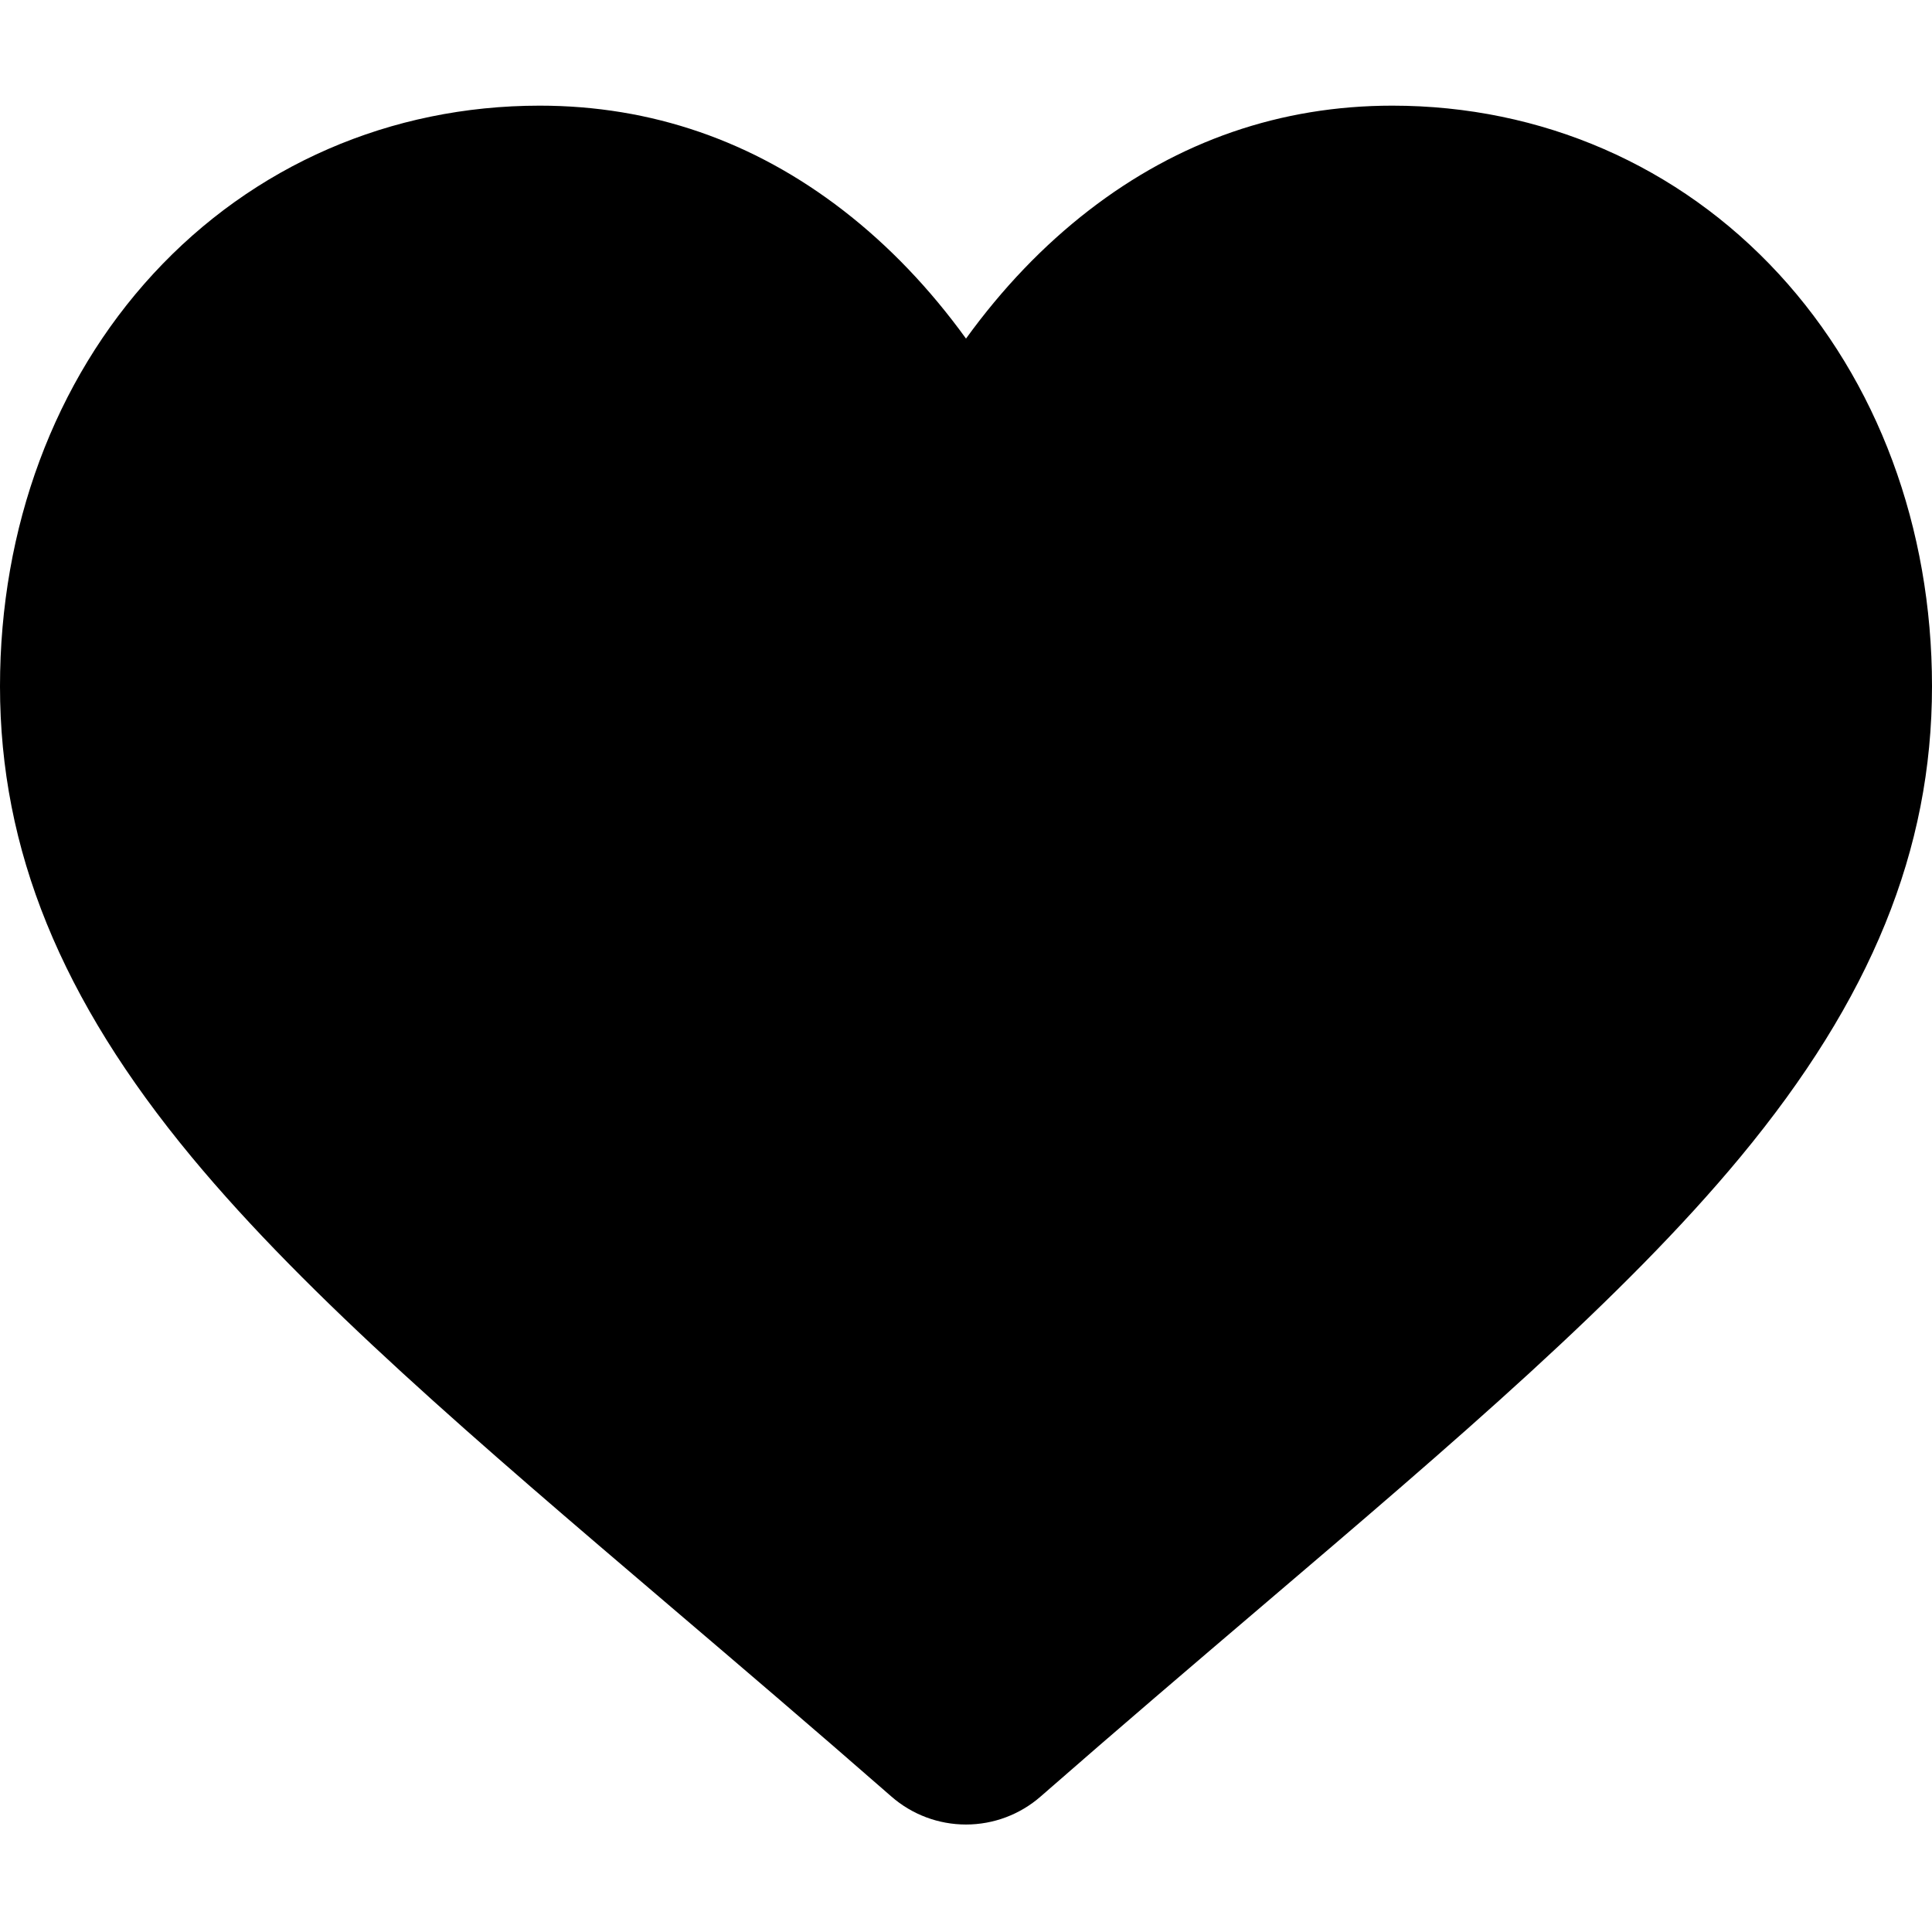
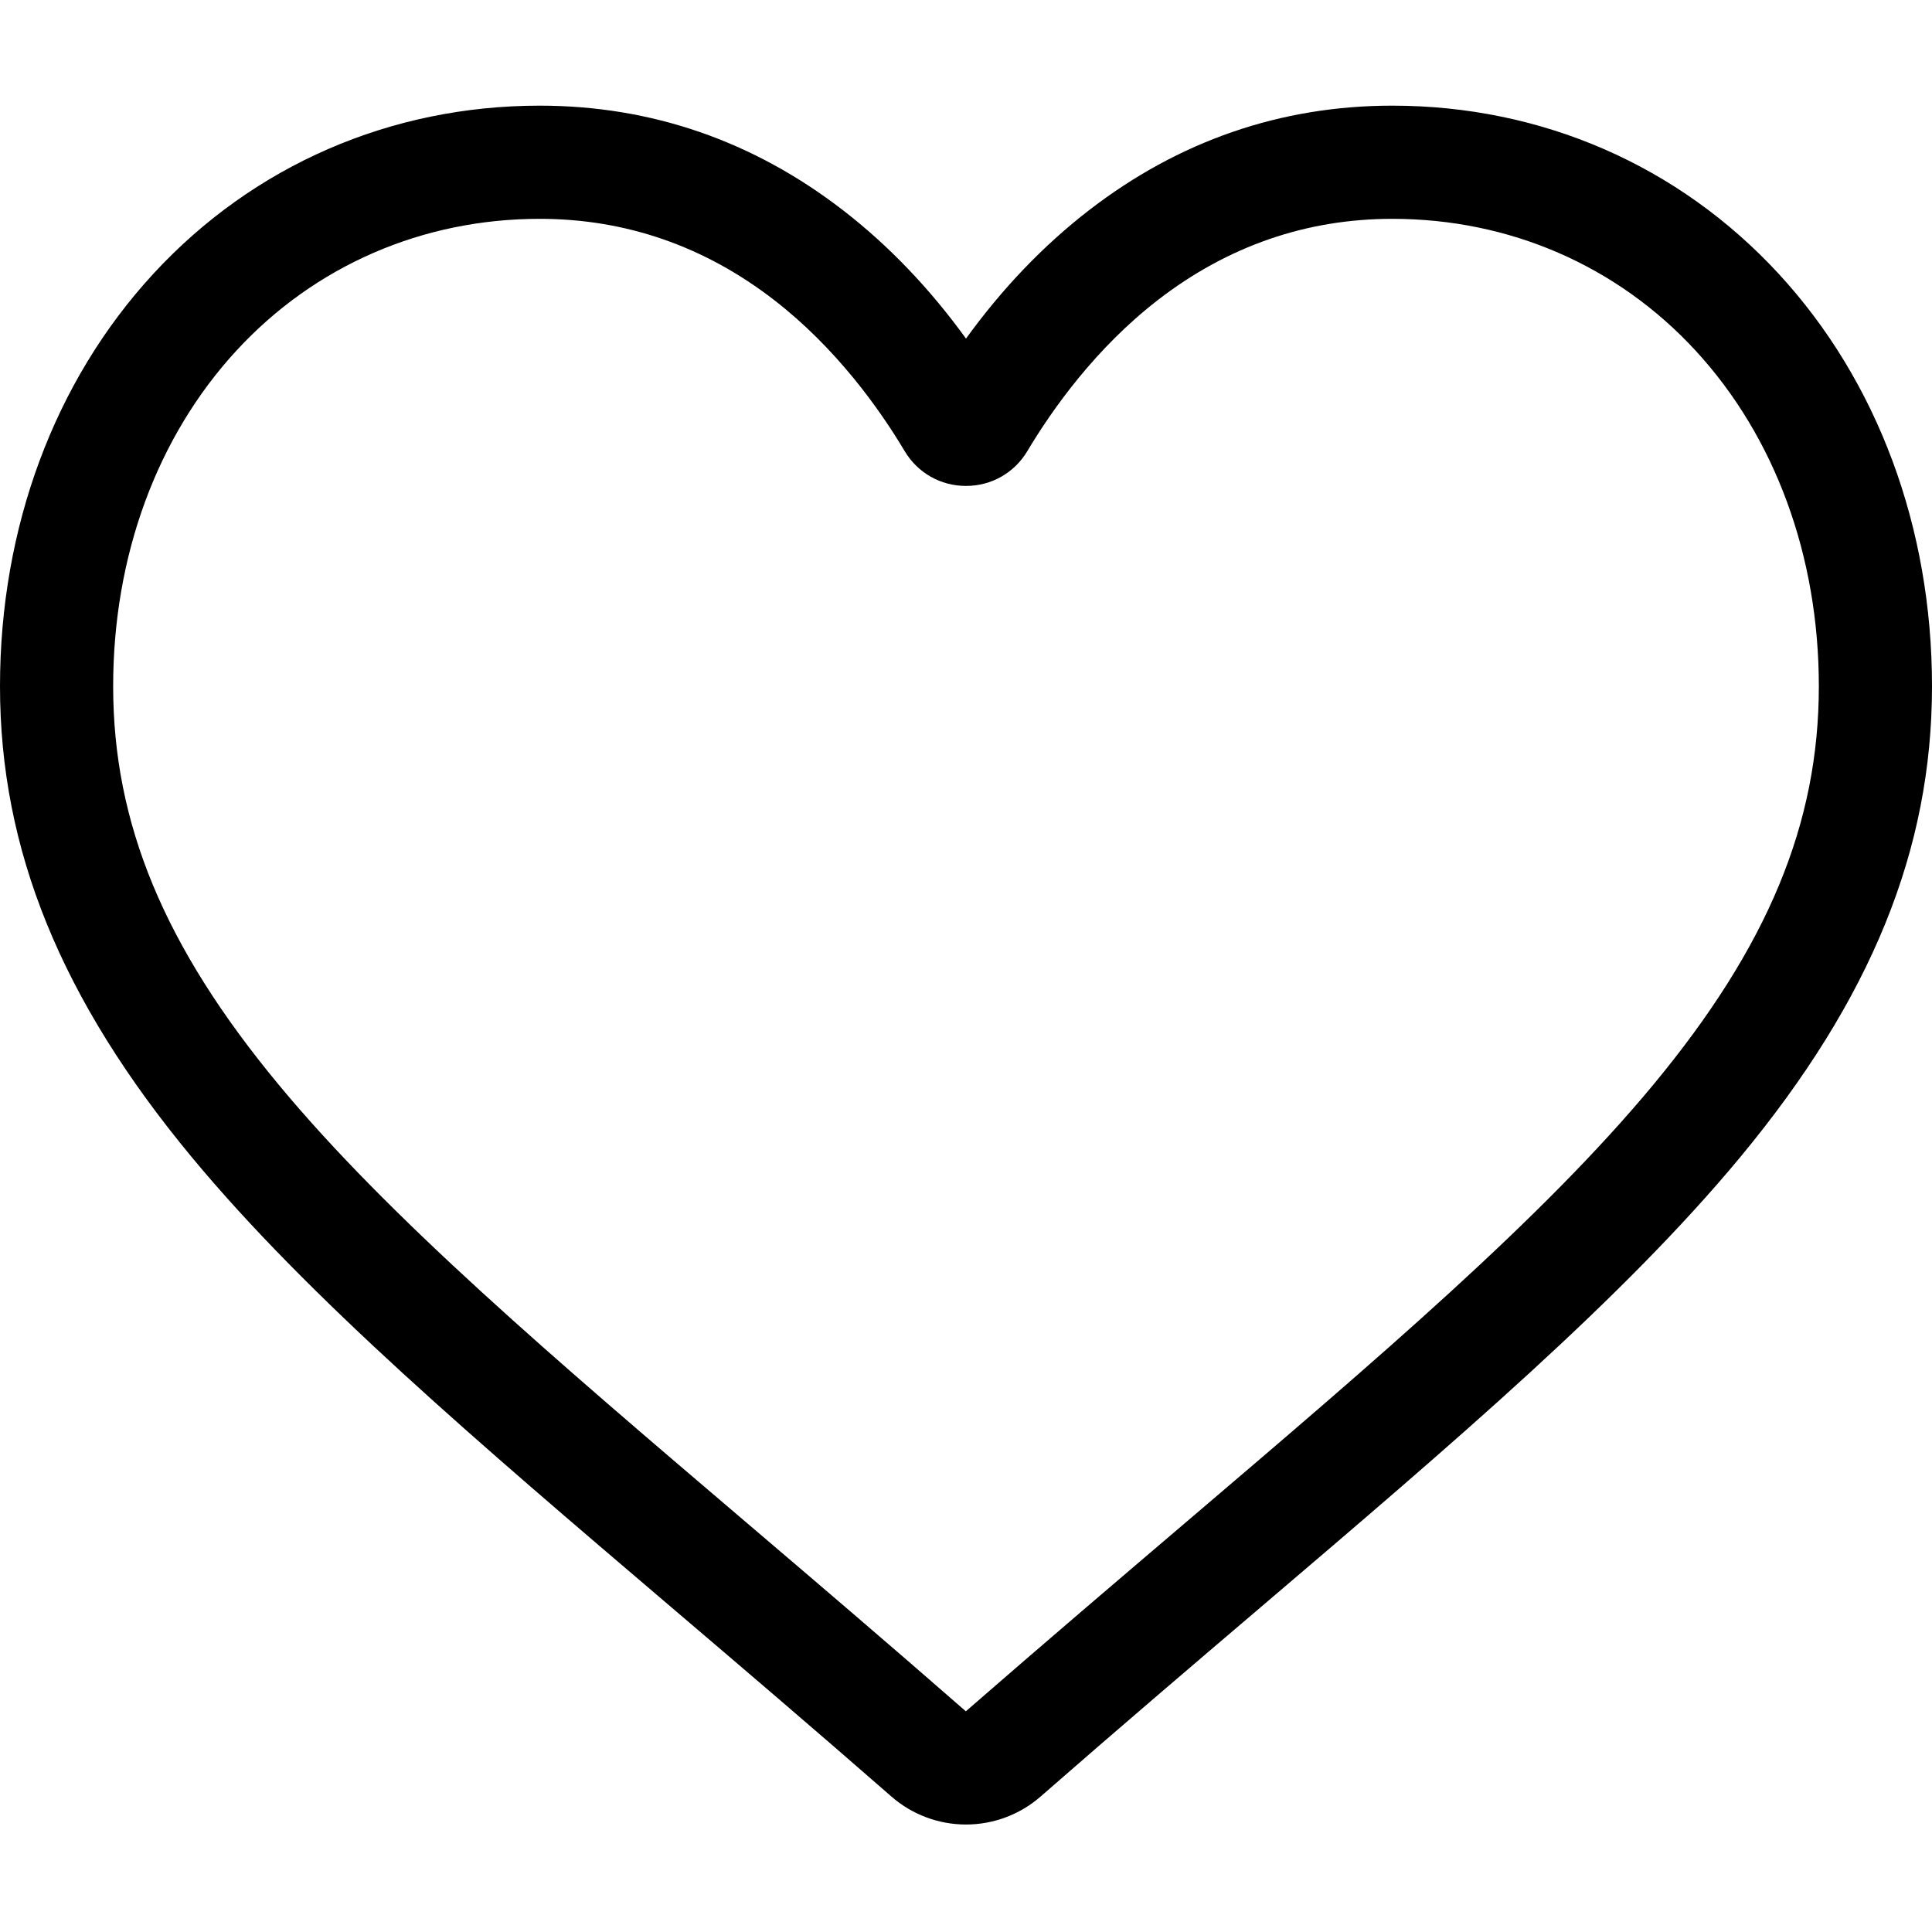
- <svg xmlns="http://www.w3.org/2000/svg" viewBox="0 -28 512 512">
-   <path d="M471.383 44.578C444.879 15.832 408.512 0 368.973 0c-29.555 0-56.621 9.344-80.45 27.77C276.5 37.07 265.605 48.45 256 61.73c-9.602-13.277-20.5-24.66-32.527-33.96C199.648 9.344 172.582 0 143.027 0c-39.539 0-75.91 15.832-102.414 44.578C14.426 72.988 0 111.801 0 153.871c0 43.3 16.137 82.938 50.781 124.742 30.992 37.395 75.535 75.356 127.117 119.313 17.614 15.012 37.579 32.027 58.309 50.152A30.023 30.023 0 0 0 256 455.516c7.285 0 14.316-2.641 19.785-7.43 20.73-18.129 40.707-35.152 58.328-50.172 51.575-43.95 96.117-81.906 127.11-119.305C495.867 236.81 512 197.172 512 153.867c0-42.066-14.426-80.879-40.617-109.289zm0 0" fill="currentColor" />
+ <svg xmlns="http://www.w3.org/2000/svg" viewBox="0 -28 512.001 512">
+   <path d="M256 455.516c-7.29 0-14.316-2.641-19.793-7.438-20.684-18.086-40.625-35.082-58.219-50.074l-.09-.078c-51.582-43.957-96.125-81.918-127.117-119.313C16.137 236.81 0 197.172 0 153.871c0-42.07 14.426-80.883 40.617-109.293C67.121 15.832 103.488 0 143.031 0c29.555 0 56.621 9.344 80.446 27.77C235.5 37.07 246.398 48.453 256 61.73c9.605-13.277 20.5-24.66 32.527-33.96C312.352 9.344 339.418 0 368.973 0c39.539 0 75.91 15.832 102.414 44.578C497.578 72.988 512 111.801 512 153.871c0 43.3-16.133 82.938-50.777 124.738-30.993 37.399-75.532 75.356-127.106 119.309-17.625 15.016-37.597 32.039-58.328 50.168a30.046 30.046 0 0 1-19.789 7.43zM143.031 29.992c-31.066 0-59.605 12.399-80.367 34.914-21.07 22.856-32.676 54.45-32.676 88.965 0 36.418 13.535 68.988 43.883 105.606 29.332 35.394 72.961 72.574 123.477 115.625l.093.078c17.66 15.05 37.68 32.113 58.516 50.332 20.961-18.254 41.012-35.344 58.707-50.418 50.512-43.051 94.137-80.223 123.469-115.617 30.344-36.618 43.879-69.188 43.879-105.606 0-34.516-11.606-66.11-32.676-88.965-20.758-22.515-49.3-34.914-80.363-34.914-22.758 0-43.653 7.235-62.102 21.5-16.441 12.719-27.894 28.797-34.61 40.047-3.452 5.785-9.53 9.238-16.261 9.238s-12.809-3.453-16.262-9.238c-6.71-11.25-18.164-27.328-34.61-40.047-18.448-14.265-39.343-21.5-62.097-21.5zm0 0" fill="currentColor" />
</svg>
